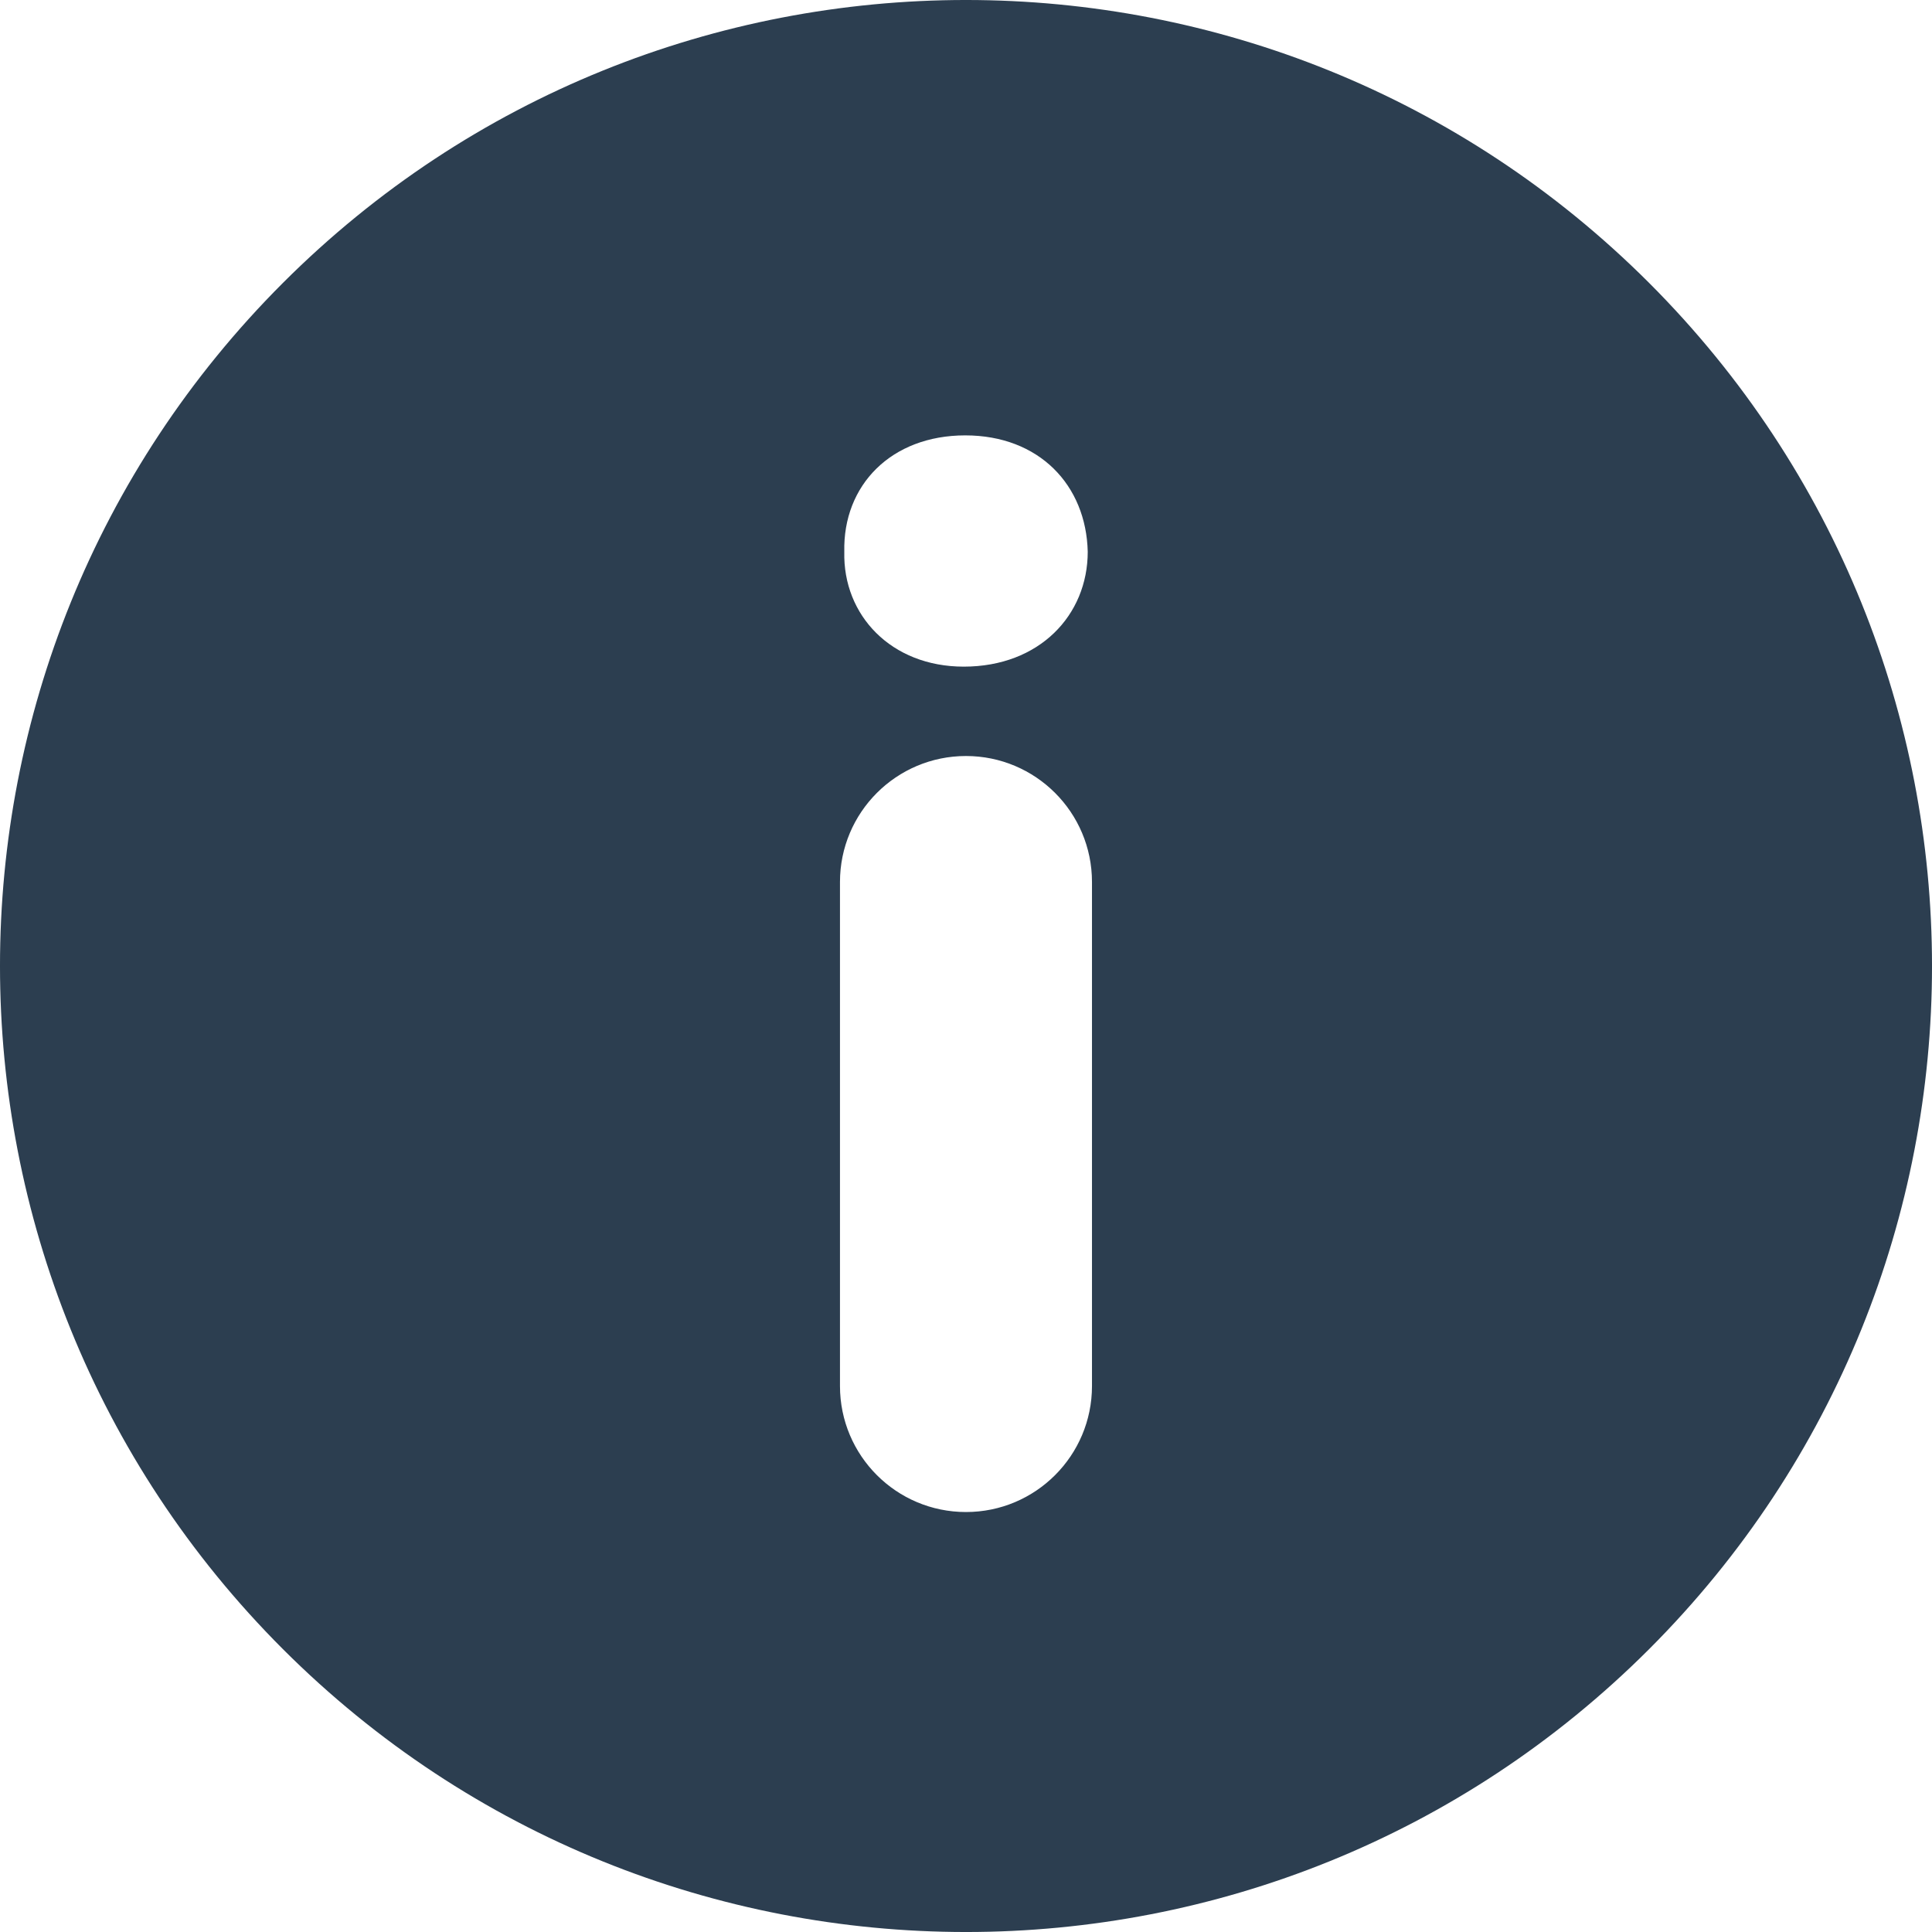
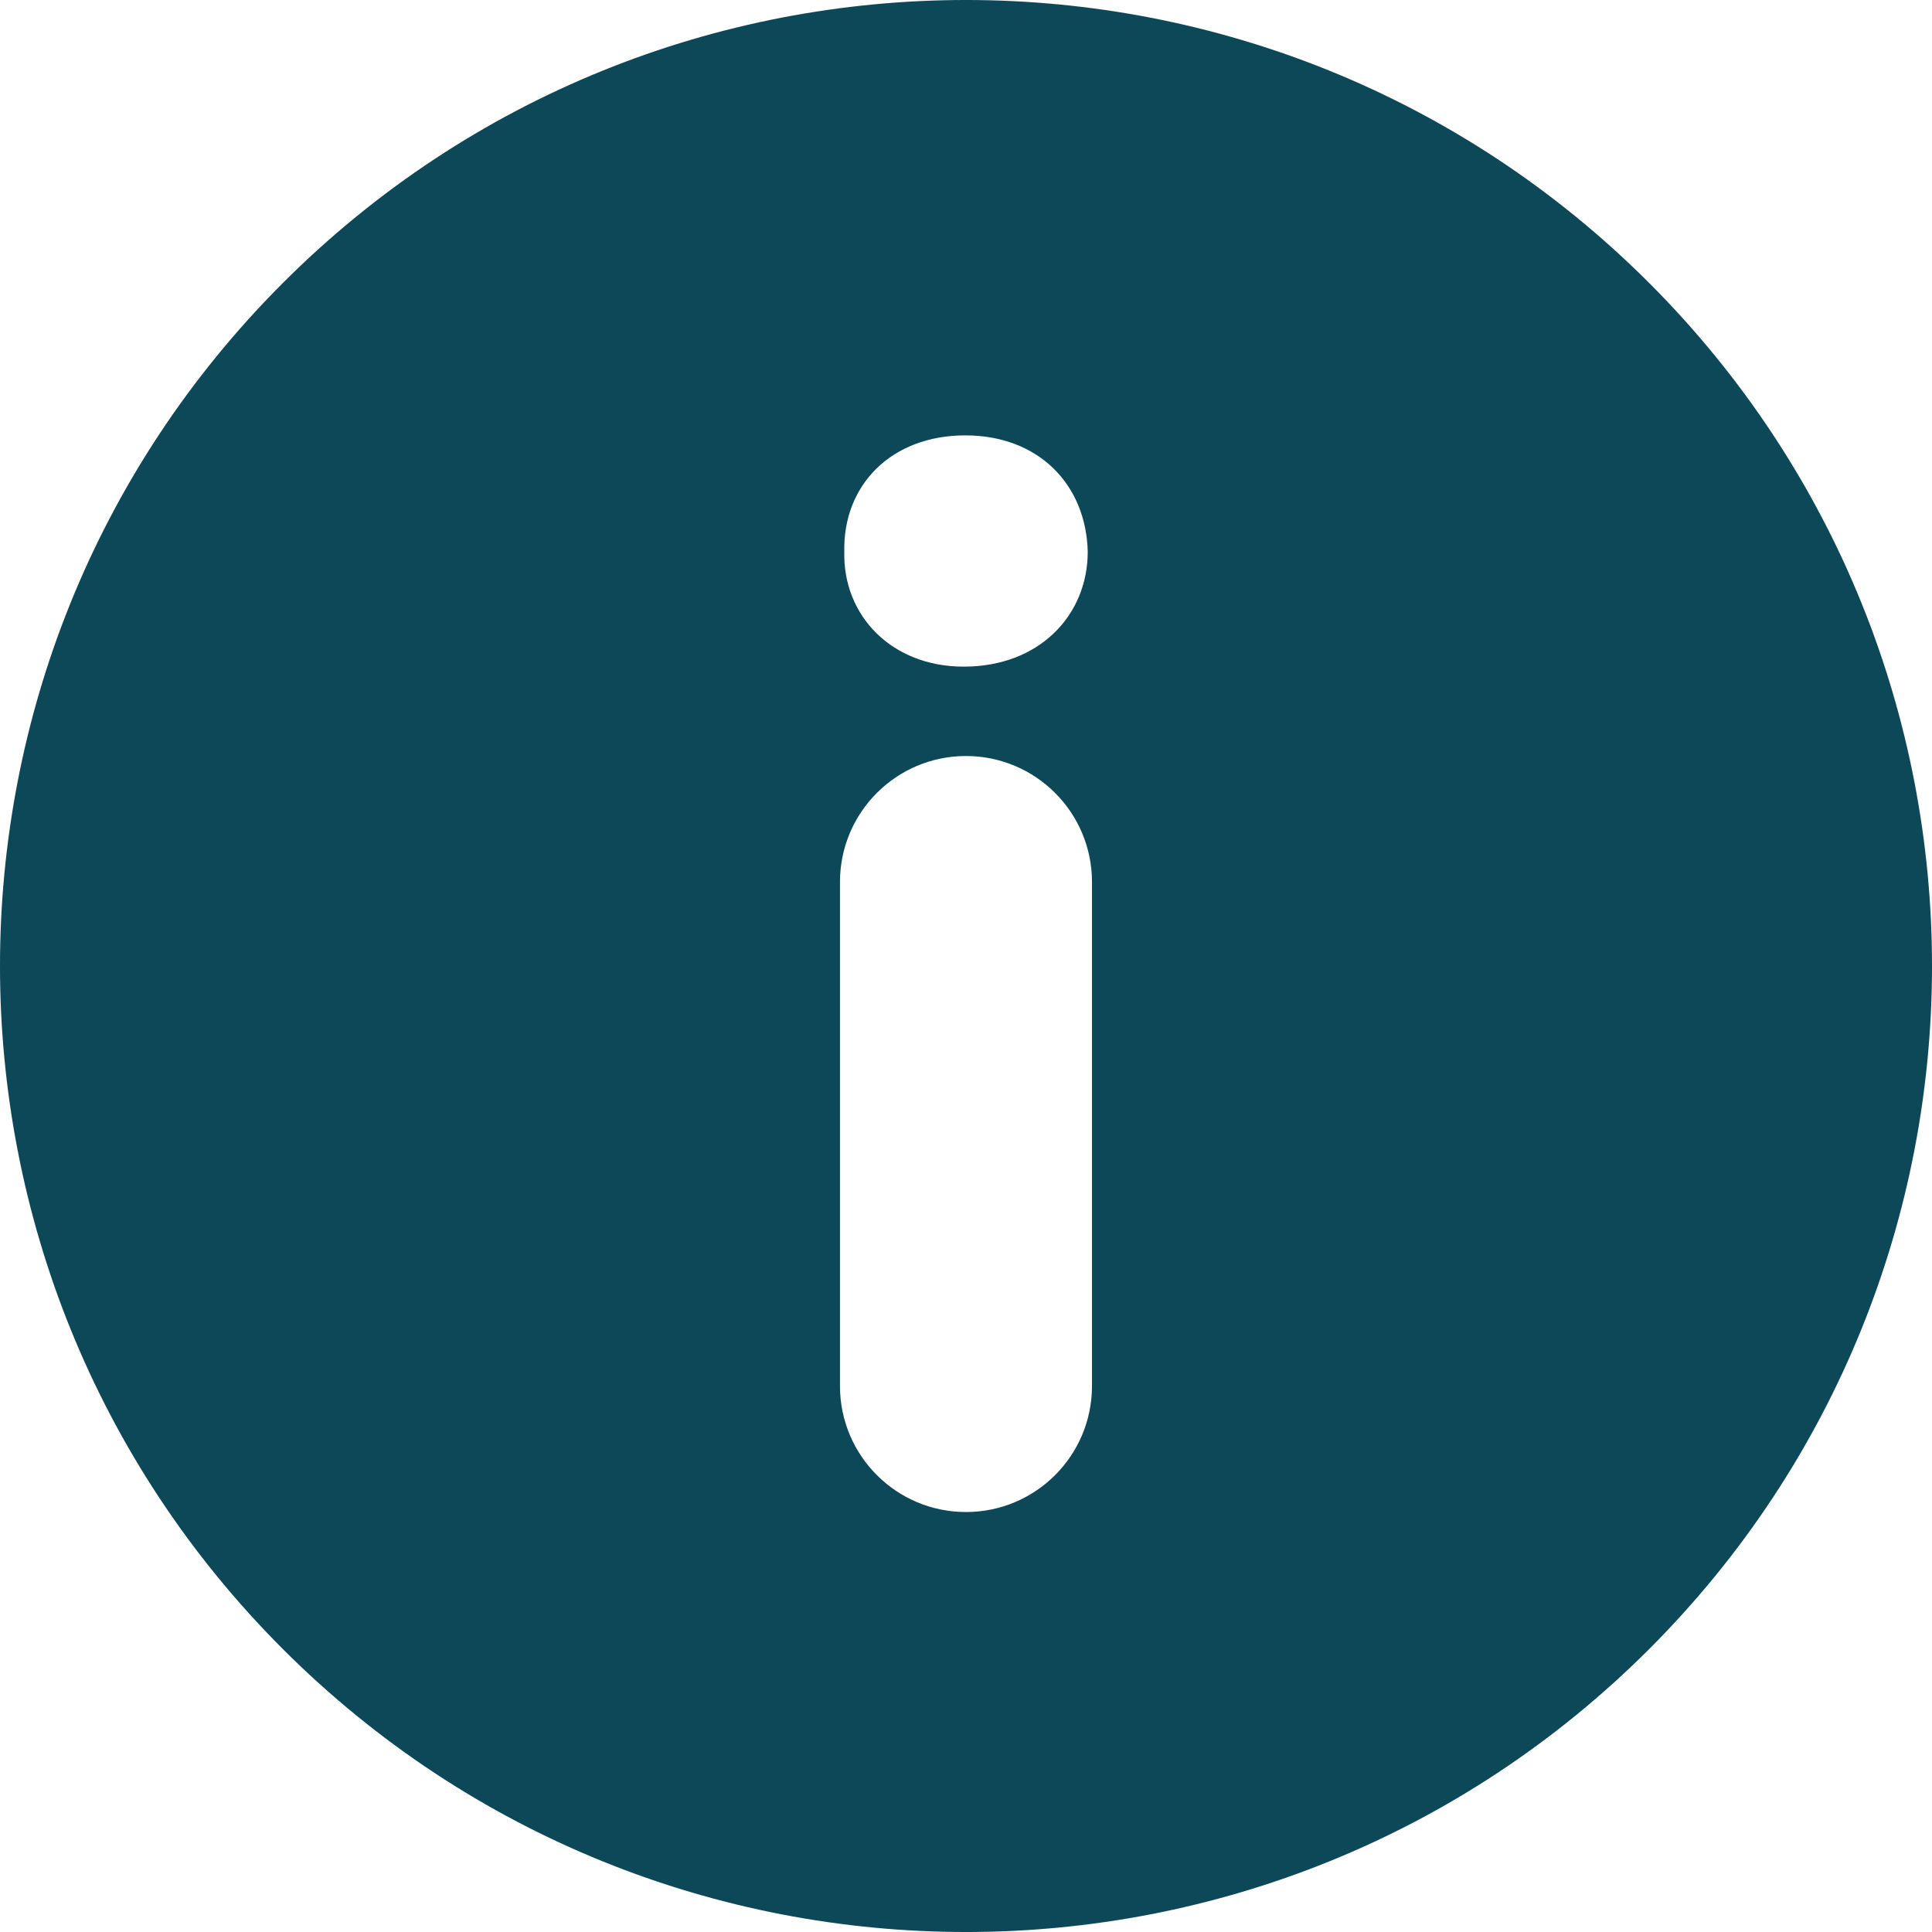
<svg xmlns="http://www.w3.org/2000/svg" version="1.1" id="Capa_1" x="0px" y="0px" width="45.999px" height="45.999px" viewBox="0 0 45.999 45.999" style="enable-background:new 0 0 45.999 45.999;" xml:space="preserve">
  <g>
    <g>
-       <path fill="#2c3e50" d="M39.264,6.736c-8.982-8.981-23.545-8.982-32.528,0c-8.982,8.982-8.981,23.545,0,32.528c8.982,8.98,23.545,8.981,32.528,0    C48.245,30.281,48.244,15.719,39.264,6.736z M25.999,33c0,1.657-1.343,3-3,3s-3-1.343-3-3V21c0-1.657,1.343-3,3-3s3,1.343,3,3V33z     M22.946,15.872c-1.728,0-2.88-1.224-2.844-2.735c-0.036-1.584,1.116-2.771,2.879-2.771c1.764,0,2.88,1.188,2.917,2.771    C25.897,14.648,24.746,15.872,22.946,15.872z" />
+       <path fill="#0d4859" d="M39.264,6.736c-8.982-8.981-23.545-8.982-32.528,0c-8.982,8.982-8.981,23.545,0,32.528c8.982,8.98,23.545,8.981,32.528,0    C48.245,30.281,48.244,15.719,39.264,6.736z M25.999,33c0,1.657-1.343,3-3,3s-3-1.343-3-3V21c0-1.657,1.343-3,3-3s3,1.343,3,3V33z     M22.946,15.872c-1.728,0-2.88-1.224-2.844-2.735c-0.036-1.584,1.116-2.771,2.879-2.771c1.764,0,2.88,1.188,2.917,2.771    C25.897,14.648,24.746,15.872,22.946,15.872z" />
    </g>
  </g>
  <g>
</g>
  <g>
</g>
  <g>
</g>
  <g>
</g>
  <g>
</g>
  <g>
</g>
  <g>
</g>
  <g>
</g>
  <g>
</g>
  <g>
</g>
  <g>
</g>
  <g>
</g>
  <g>
</g>
  <g>
</g>
  <g>
</g>
</svg>
